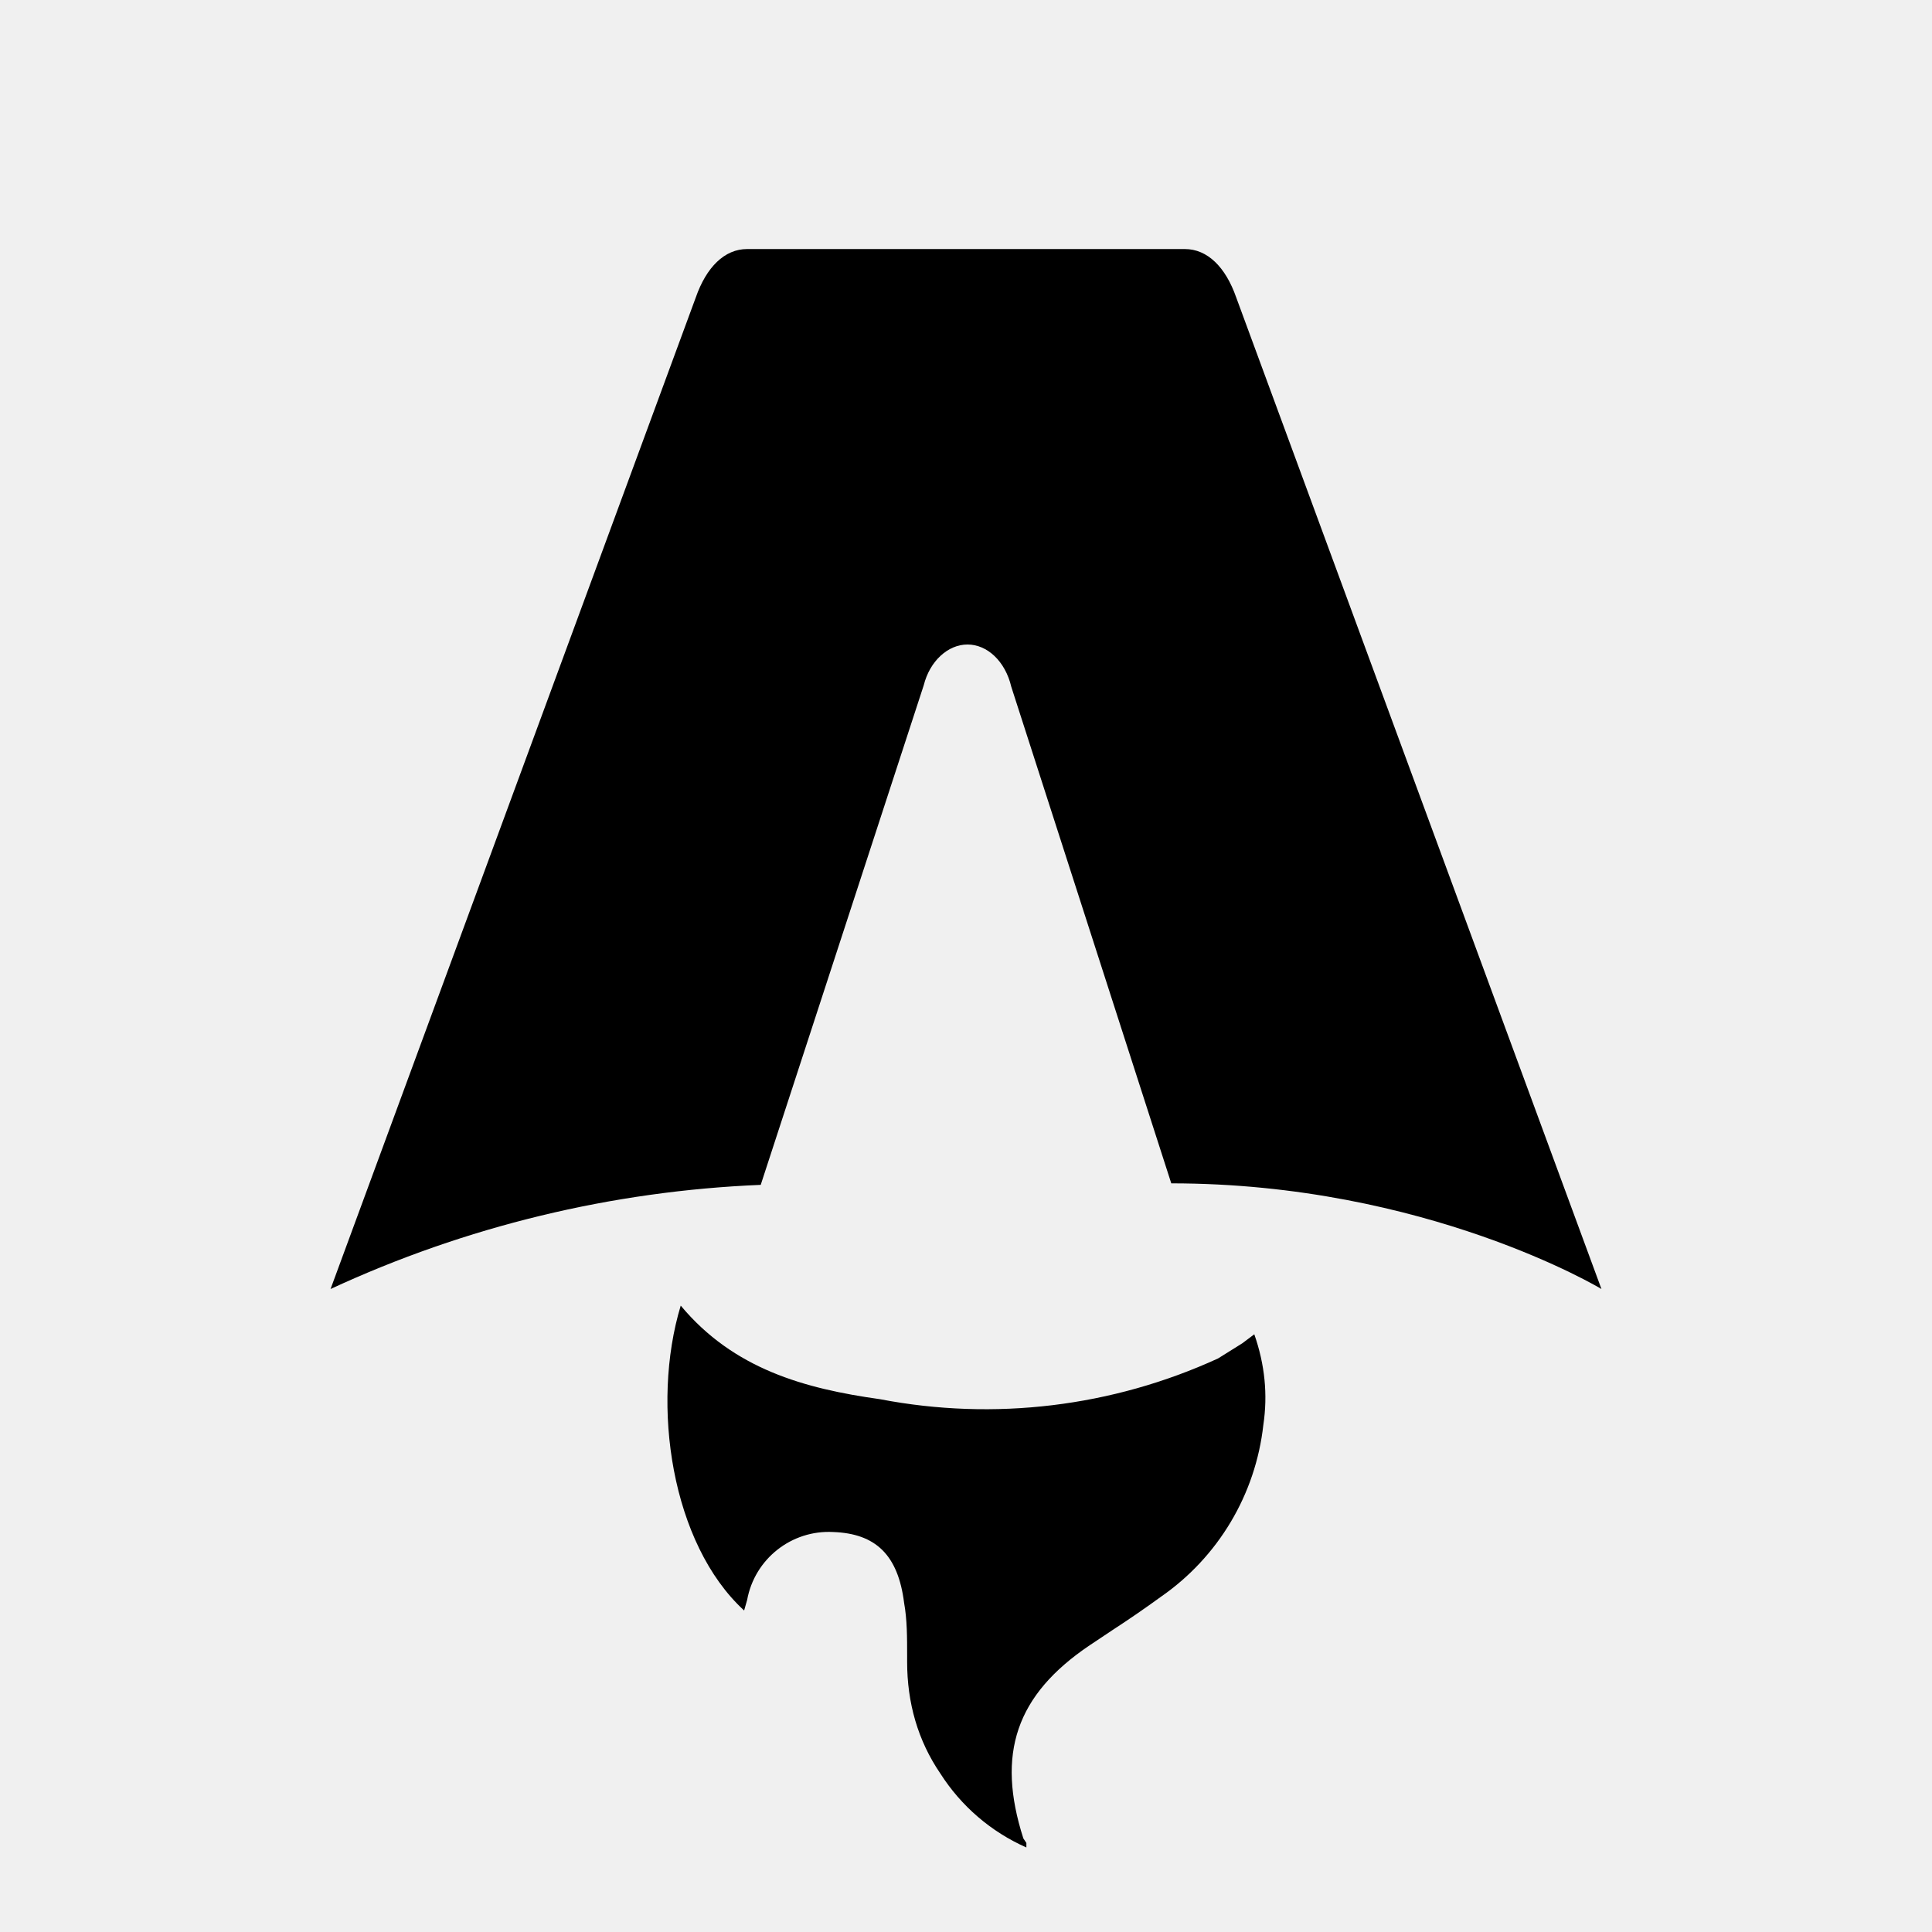
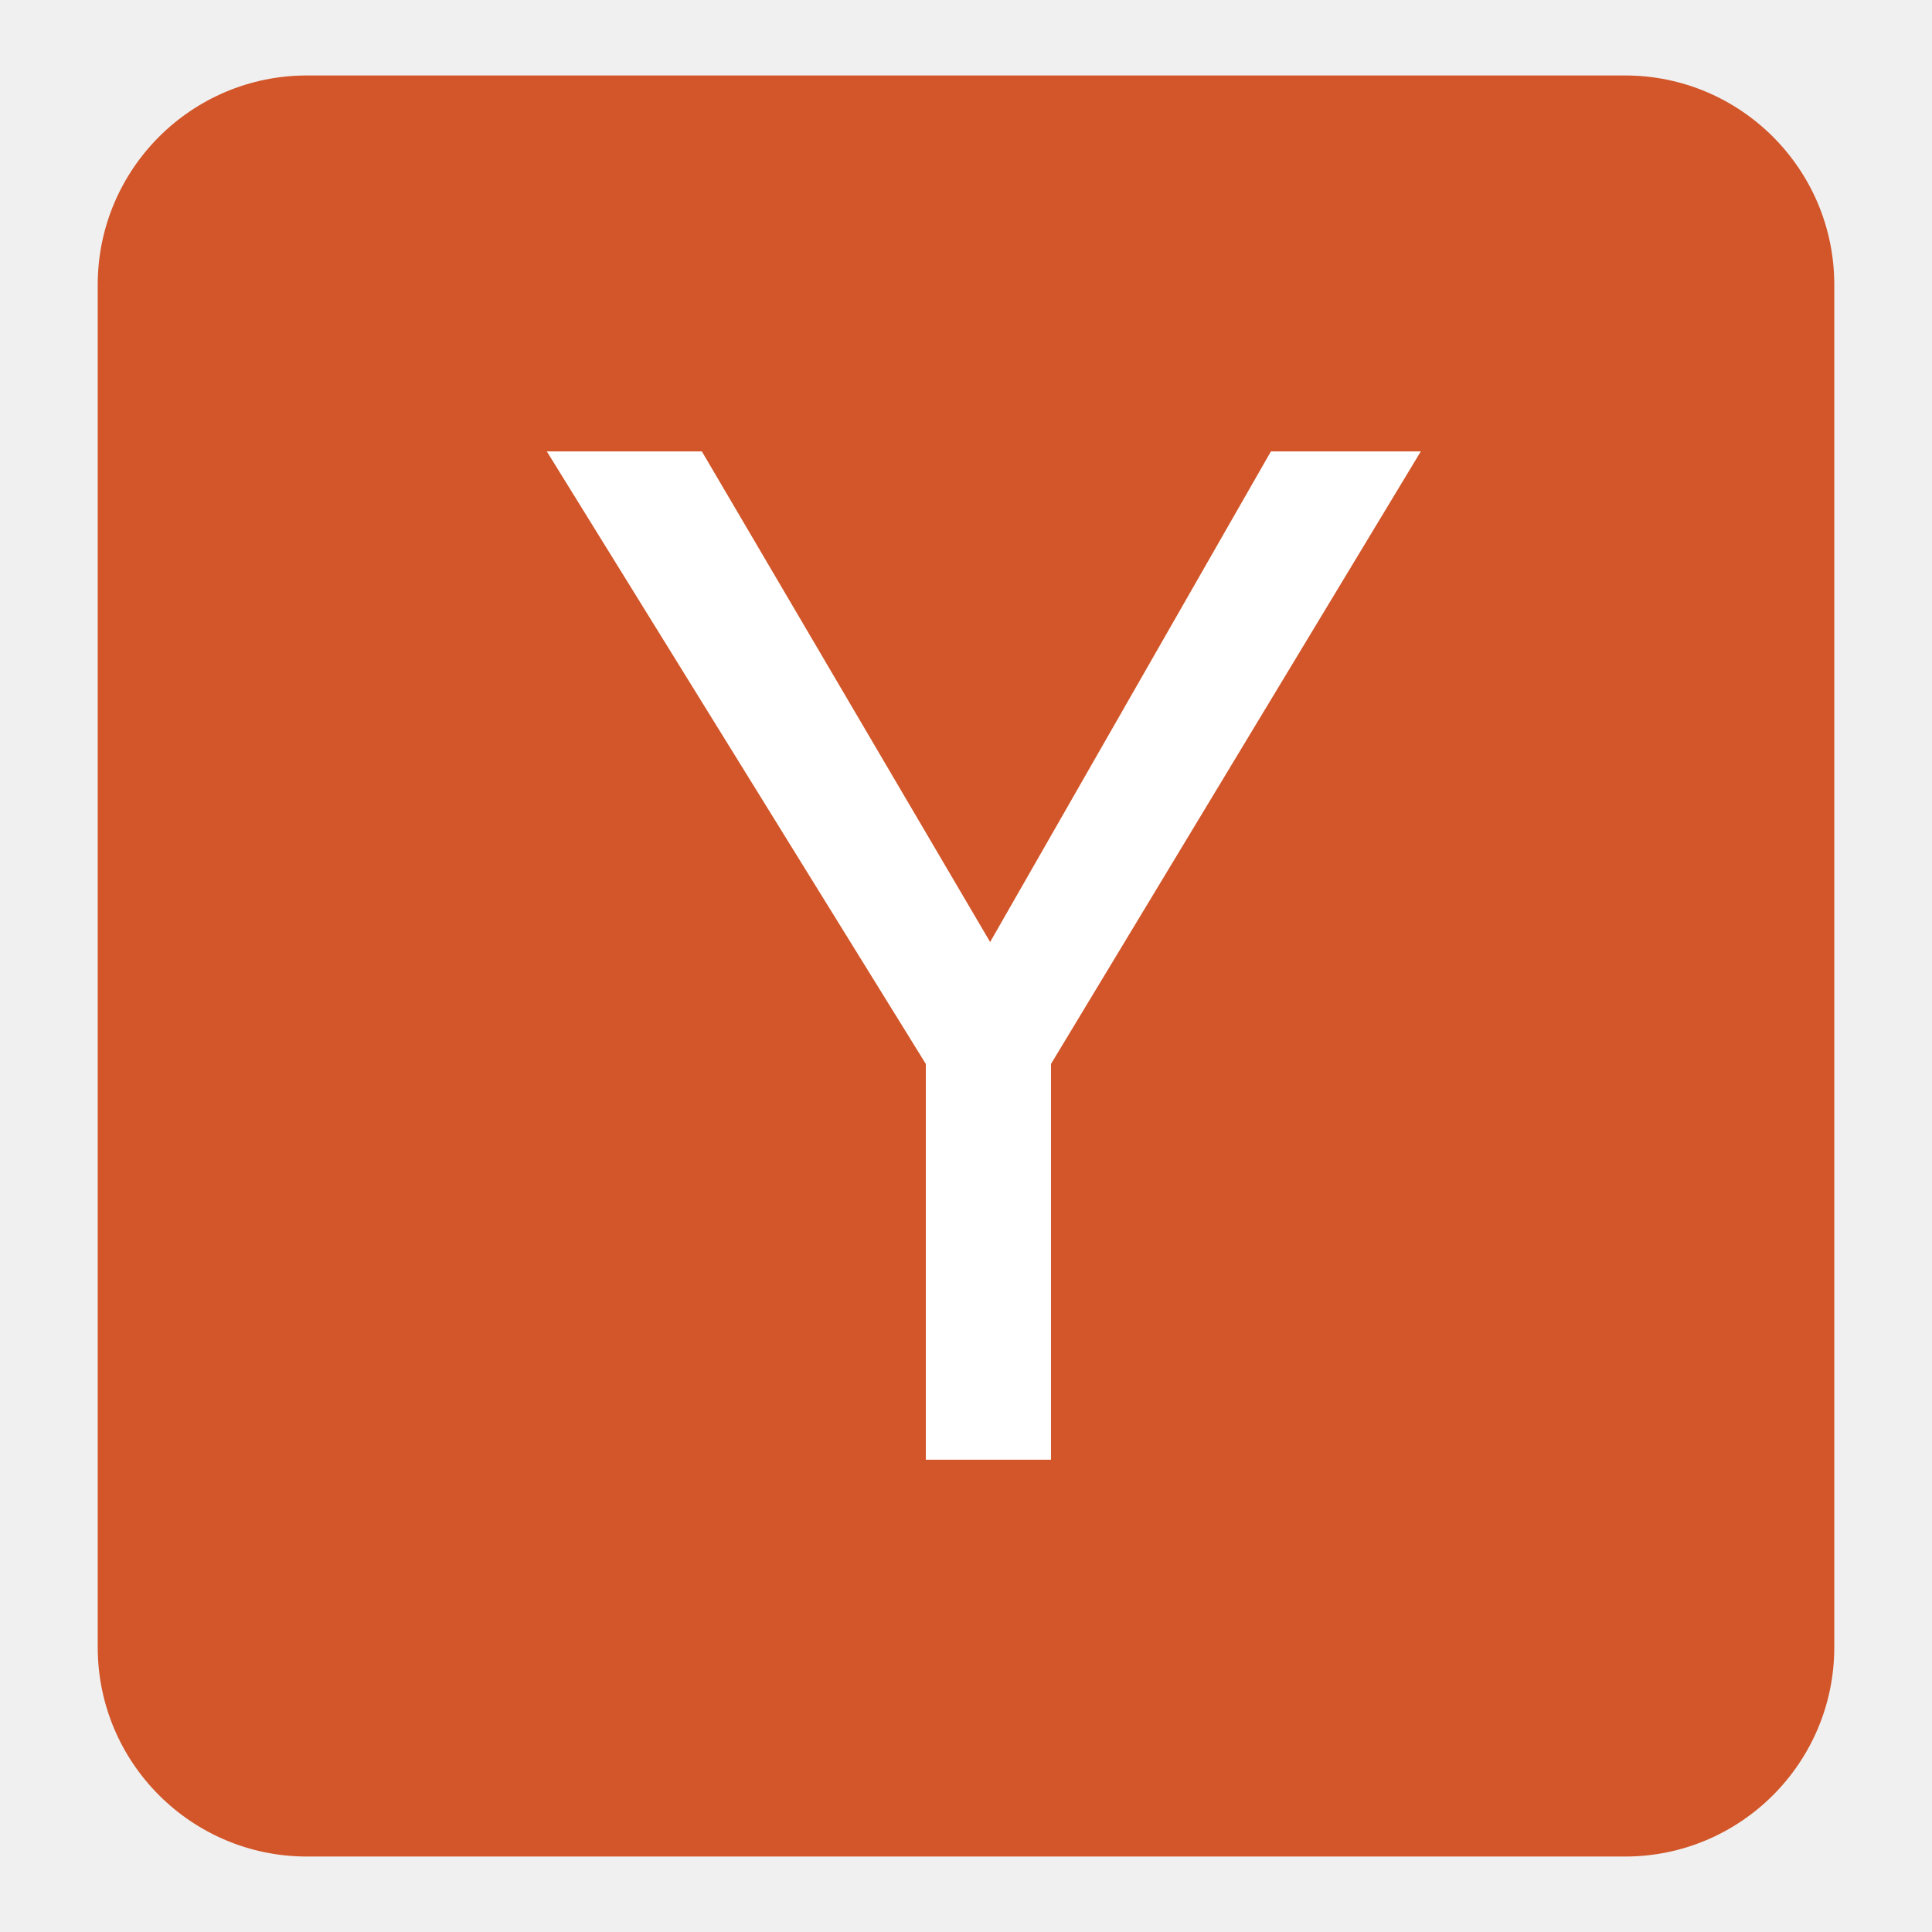
- <svg xmlns="http://www.w3.org/2000/svg" fill="none" viewBox="0 0 128 128">
-   <path d="M50.4 78.5a75.1 75.1 0 0 0-28.5 6.9l24.2-65.7c.7-2 1.9-3.2 3.4-3.2h29c1.5 0 2.7 1.2 3.4 3.2l24.2 65.7s-11.6-7-28.5-7L67 45.5c-.4-1.7-1.6-2.8-2.9-2.8-1.3 0-2.5 1.1-2.9 2.7L50.4 78.5Zm-1.1 28.2Zm-4.2-20.2c-2 6.6-.6 15.8 4.2 20.2a17.5 17.5 0 0 1 .2-.7 5.5 5.5 0 0 1 5.7-4.5c2.8.1 4.3 1.5 4.7 4.7.2 1.1.2 2.3.2 3.5v.4c0 2.7.7 5.2 2.2 7.4a13 13 0 0 0 5.7 4.9v-.3l-.2-.3c-1.8-5.6-.5-9.5 4.4-12.8l1.5-1a73 73 0 0 0 3.2-2.2 16 16 0 0 0 6.8-11.4c.3-2 .1-4-.6-6l-.8.6-1.6 1a37 37 0 0 1-22.4 2.7c-5-.7-9.7-2-13.2-6.2Z" />
-   <style>
-         path { fill: #000; }
-         @media (prefers-color-scheme: dark) {
-             path { fill: #FFF; }
-         }
-     </style>
+ <svg xmlns="http://www.w3.org/2000/svg" width="100%" height="100%" viewBox="0 0 128 128" version="1.1" xml:space="preserve" style="fill-rule:evenodd;clip-rule:evenodd;stroke-linejoin:round;stroke-miterlimit:2;">
+   <g transform="matrix(1.00768,0,0,1.00768,-0.491397,-0.491397)">
+     <g>
+       <g transform="matrix(0.891981,0,0,0.914851,6.9132,5.44955)">
+         <path d="M128,15.037L128,112.963C128,121.262 121.09,128 112.578,128L15.422,128C6.91,128 0,121.262 0,112.963L0,15.037C0,6.738 6.91,0 15.422,0L112.578,0C121.09,0 128,6.738 128,15.037Z" style="fill:rgb(210,86,41);" />
+       </g>
+       <g transform="matrix(2.41631,0,0,2.47827,-52.5864,-78.5097)">
+         <g transform="matrix(36.6949,0,0,36.6949,60.1388,70.6039)">
+                 </g>
+         <text x="36.361px" y="70.604px" style="font-family:'HelveticaNeue', 'Helvetica Neue';font-size:36.695px;fill:white;">Y</text>
+       </g>
+     </g>
+   </g>
</svg>
